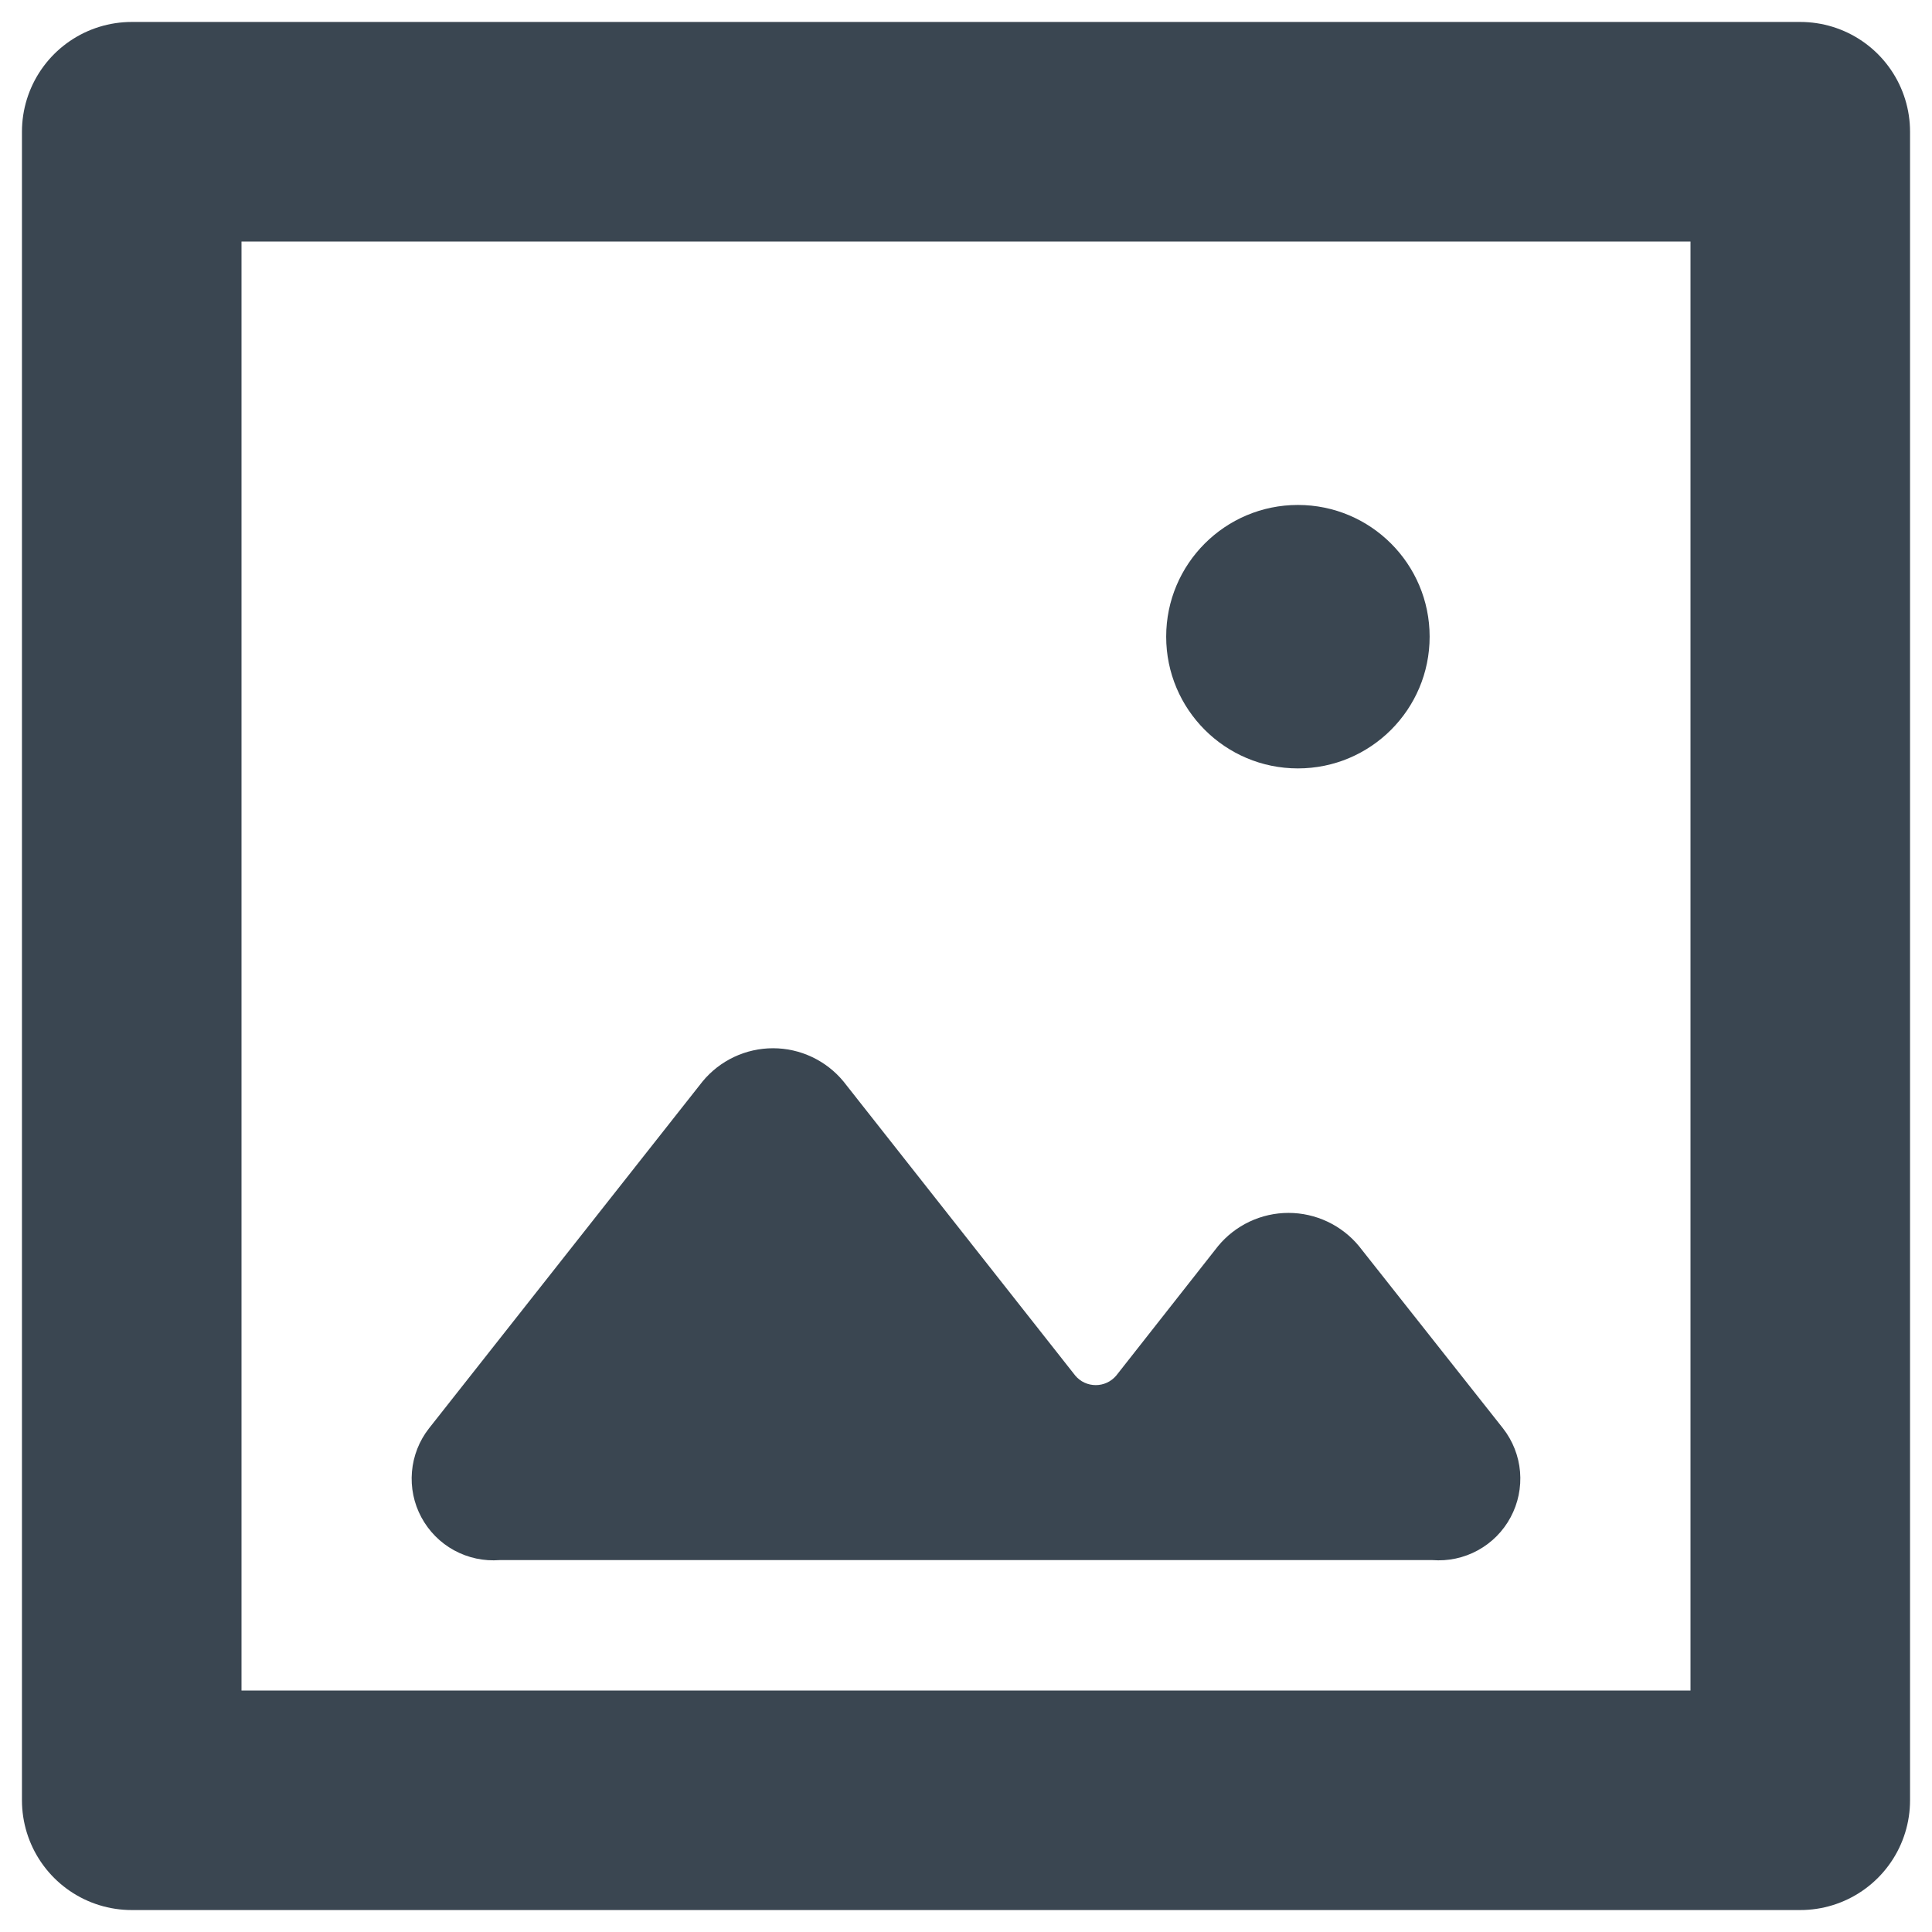
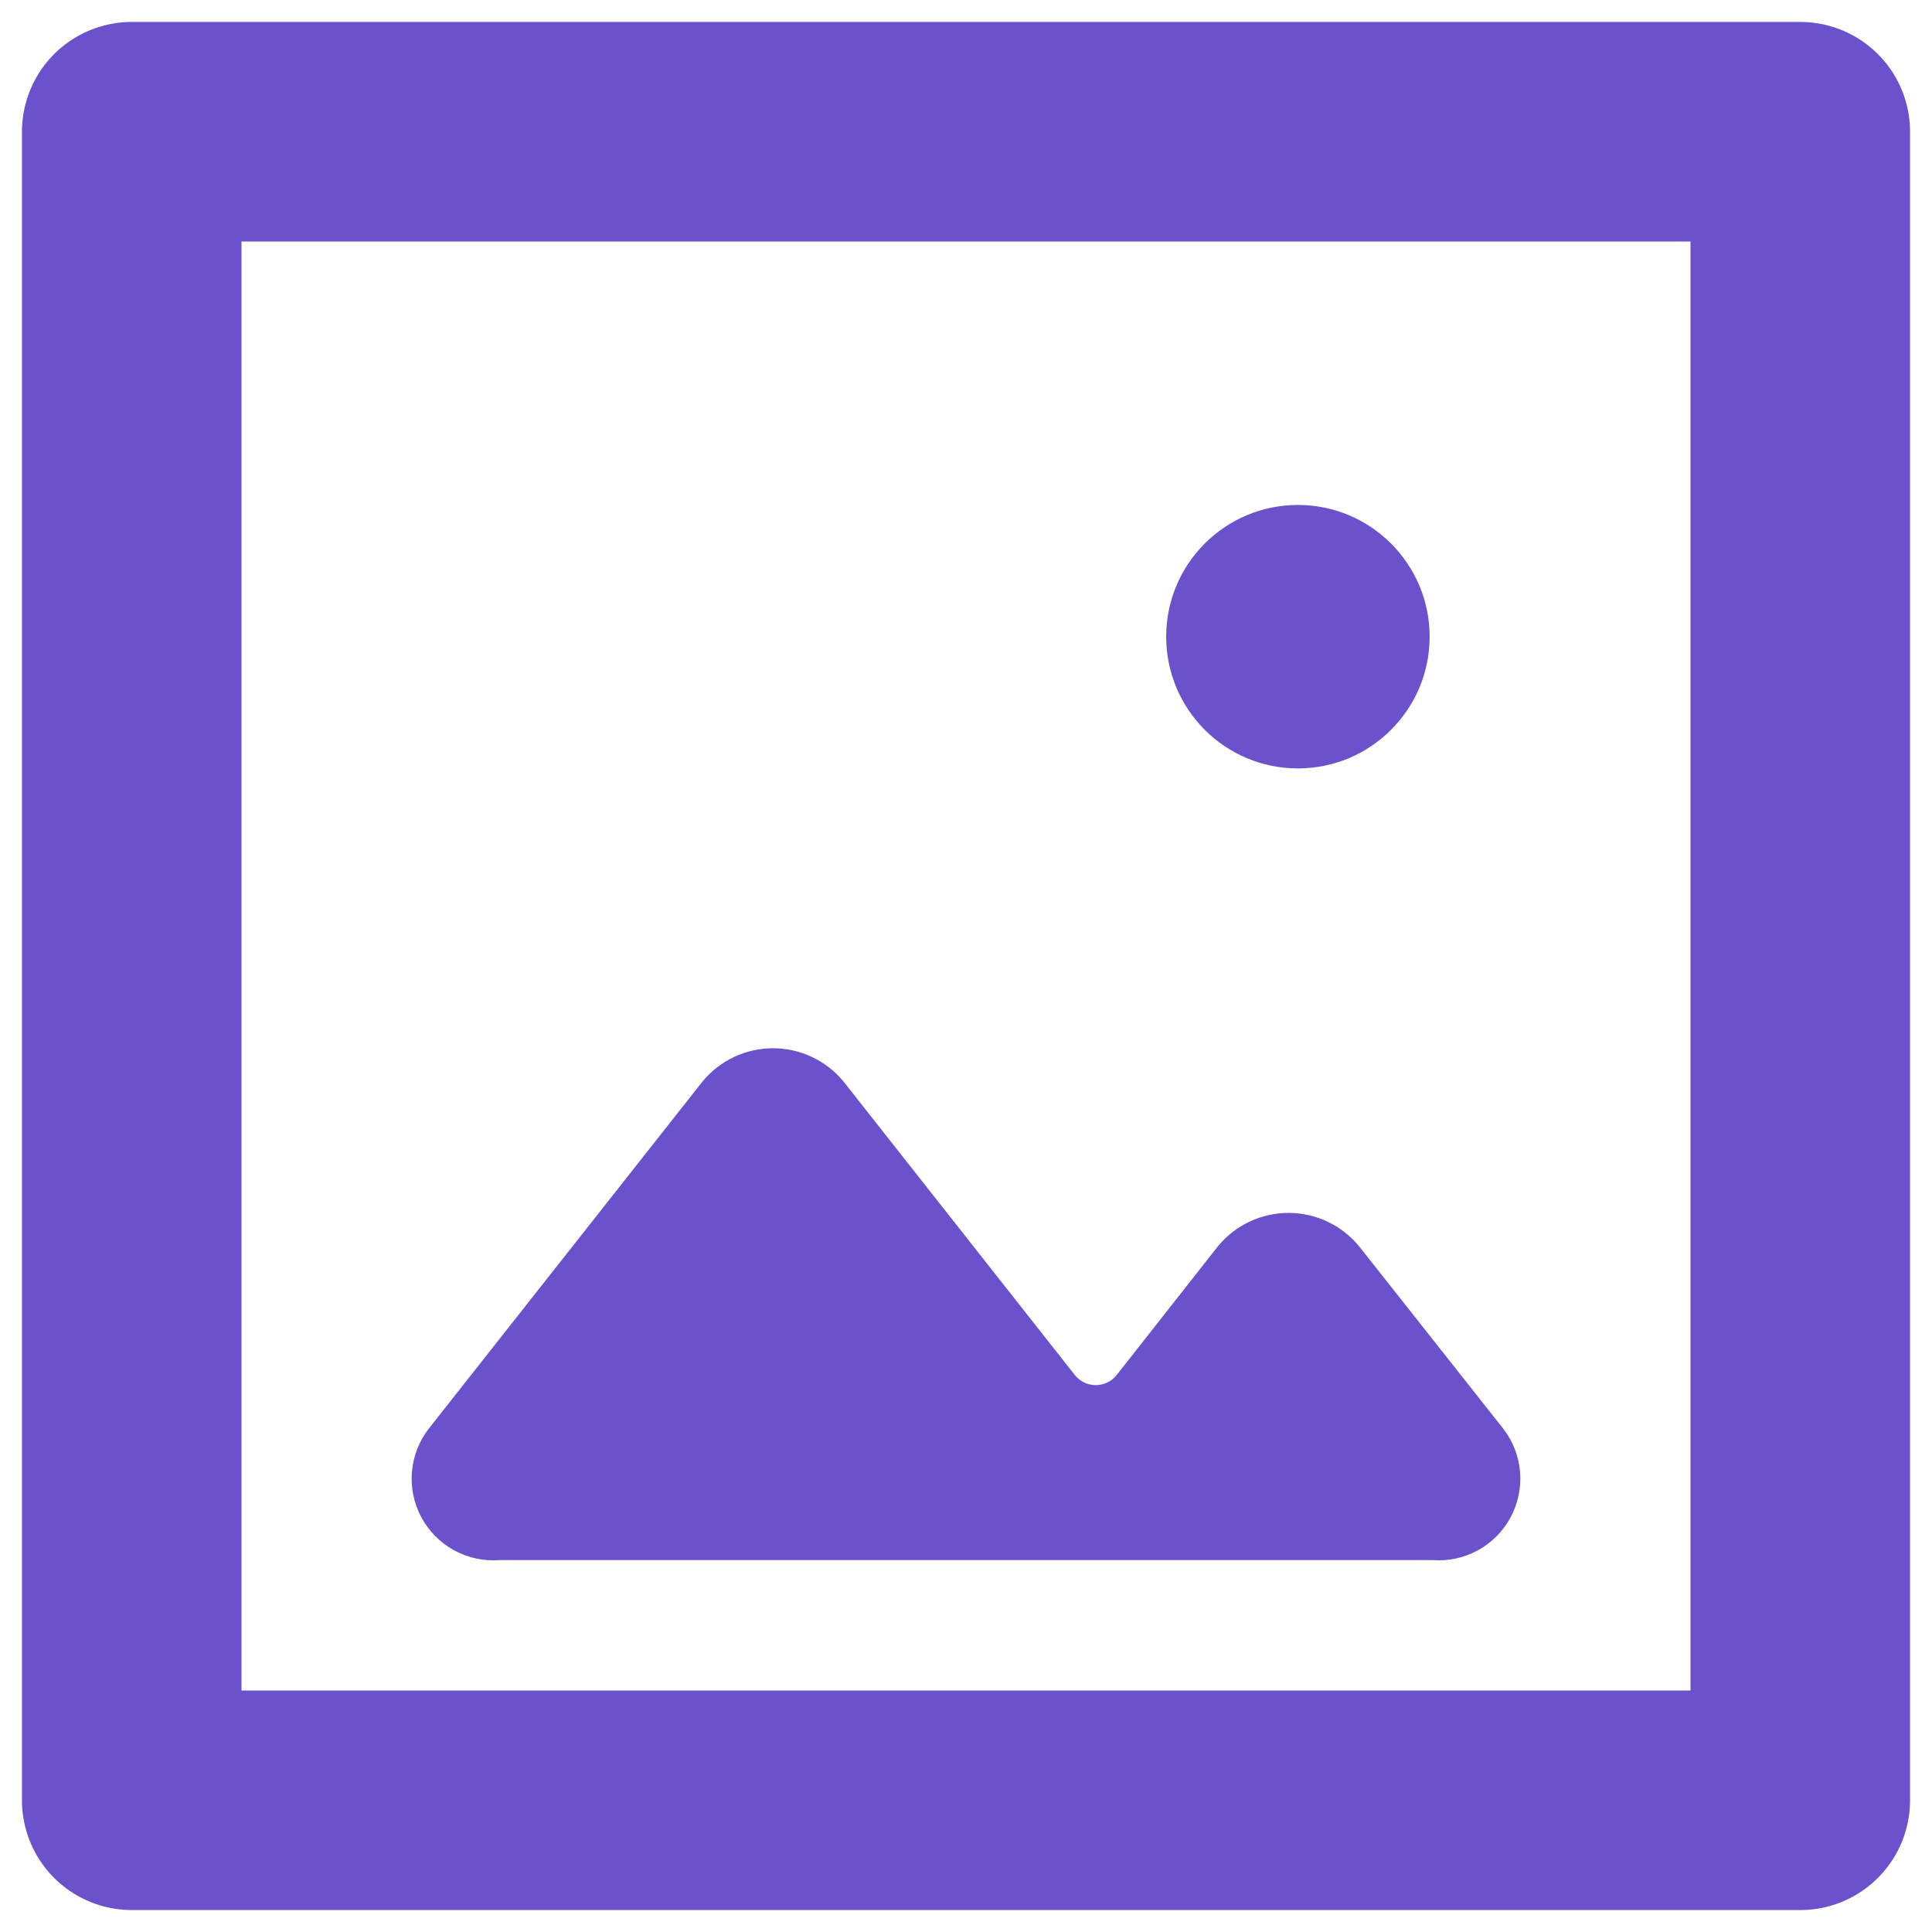
<svg xmlns="http://www.w3.org/2000/svg" width="44" height="44" viewBox="0 0 44 44" fill="none">
-   <path d="M41 3H3V41H41V3Z" stroke="#3A4651" stroke-width="5" stroke-linecap="round" stroke-linejoin="round" />
-   <path d="M27.74 28.38L25.42 31.33C25.362 31.397 25.291 31.452 25.211 31.489C25.131 31.526 25.043 31.545 24.955 31.545C24.866 31.545 24.779 31.526 24.698 31.489C24.618 31.452 24.547 31.397 24.49 31.33L19.21 24.63C19.015 24.393 18.77 24.203 18.492 24.072C18.215 23.941 17.912 23.873 17.605 23.873C17.298 23.873 16.995 23.941 16.717 24.072C16.44 24.203 16.195 24.393 16 24.63L9.77 32.53C9.547 32.814 9.413 33.157 9.382 33.517C9.351 33.876 9.425 34.237 9.596 34.555C9.767 34.873 10.026 35.135 10.343 35.308C10.66 35.481 11.02 35.558 11.38 35.53H32.62C32.98 35.558 33.34 35.481 33.656 35.308C33.973 35.135 34.233 34.873 34.403 34.555C34.574 34.237 34.648 33.876 34.618 33.517C34.587 33.157 34.452 32.814 34.23 32.53L30.95 28.38C30.755 28.143 30.509 27.953 30.232 27.822C29.954 27.691 29.651 27.623 29.345 27.623C29.038 27.623 28.735 27.691 28.457 27.822C28.18 27.953 27.935 28.143 27.74 28.38V28.38Z" fill="#3A4651" />
-   <path d="M29.559 17.5C31.215 17.5 32.559 16.157 32.559 14.5C32.559 12.843 31.215 11.5 29.559 11.5C27.902 11.5 26.559 12.843 26.559 14.5C26.559 16.157 27.902 17.5 29.559 17.5Z" fill="#3A4651" />
+   <path d="M41 3H3V41H41V3Z" stroke="#6b51cc" stroke-width="5" stroke-linecap="round" stroke-linejoin="round" />
+   <path d="M27.74 28.38L25.42 31.33C25.362 31.397 25.291 31.452 25.211 31.489C25.131 31.526 25.043 31.545 24.955 31.545C24.866 31.545 24.779 31.526 24.698 31.489C24.618 31.452 24.547 31.397 24.49 31.33L19.21 24.63C19.015 24.393 18.77 24.203 18.492 24.072C18.215 23.941 17.912 23.873 17.605 23.873C17.298 23.873 16.995 23.941 16.717 24.072C16.44 24.203 16.195 24.393 16 24.63L9.77 32.53C9.547 32.814 9.413 33.157 9.382 33.517C9.351 33.876 9.425 34.237 9.596 34.555C9.767 34.873 10.026 35.135 10.343 35.308C10.66 35.481 11.02 35.558 11.38 35.53H32.62C32.98 35.558 33.34 35.481 33.656 35.308C33.973 35.135 34.233 34.873 34.403 34.555C34.574 34.237 34.648 33.876 34.618 33.517C34.587 33.157 34.452 32.814 34.23 32.53L30.95 28.38C30.755 28.143 30.509 27.953 30.232 27.822C29.954 27.691 29.651 27.623 29.345 27.623C29.038 27.623 28.735 27.691 28.457 27.822C28.18 27.953 27.935 28.143 27.74 28.38V28.38Z" fill="#6b51cc" />
+   <path d="M29.559 17.5C31.215 17.5 32.559 16.157 32.559 14.5C32.559 12.843 31.215 11.5 29.559 11.5C27.902 11.5 26.559 12.843 26.559 14.5C26.559 16.157 27.902 17.5 29.559 17.5Z" fill="#6b51cc" />
</svg>
